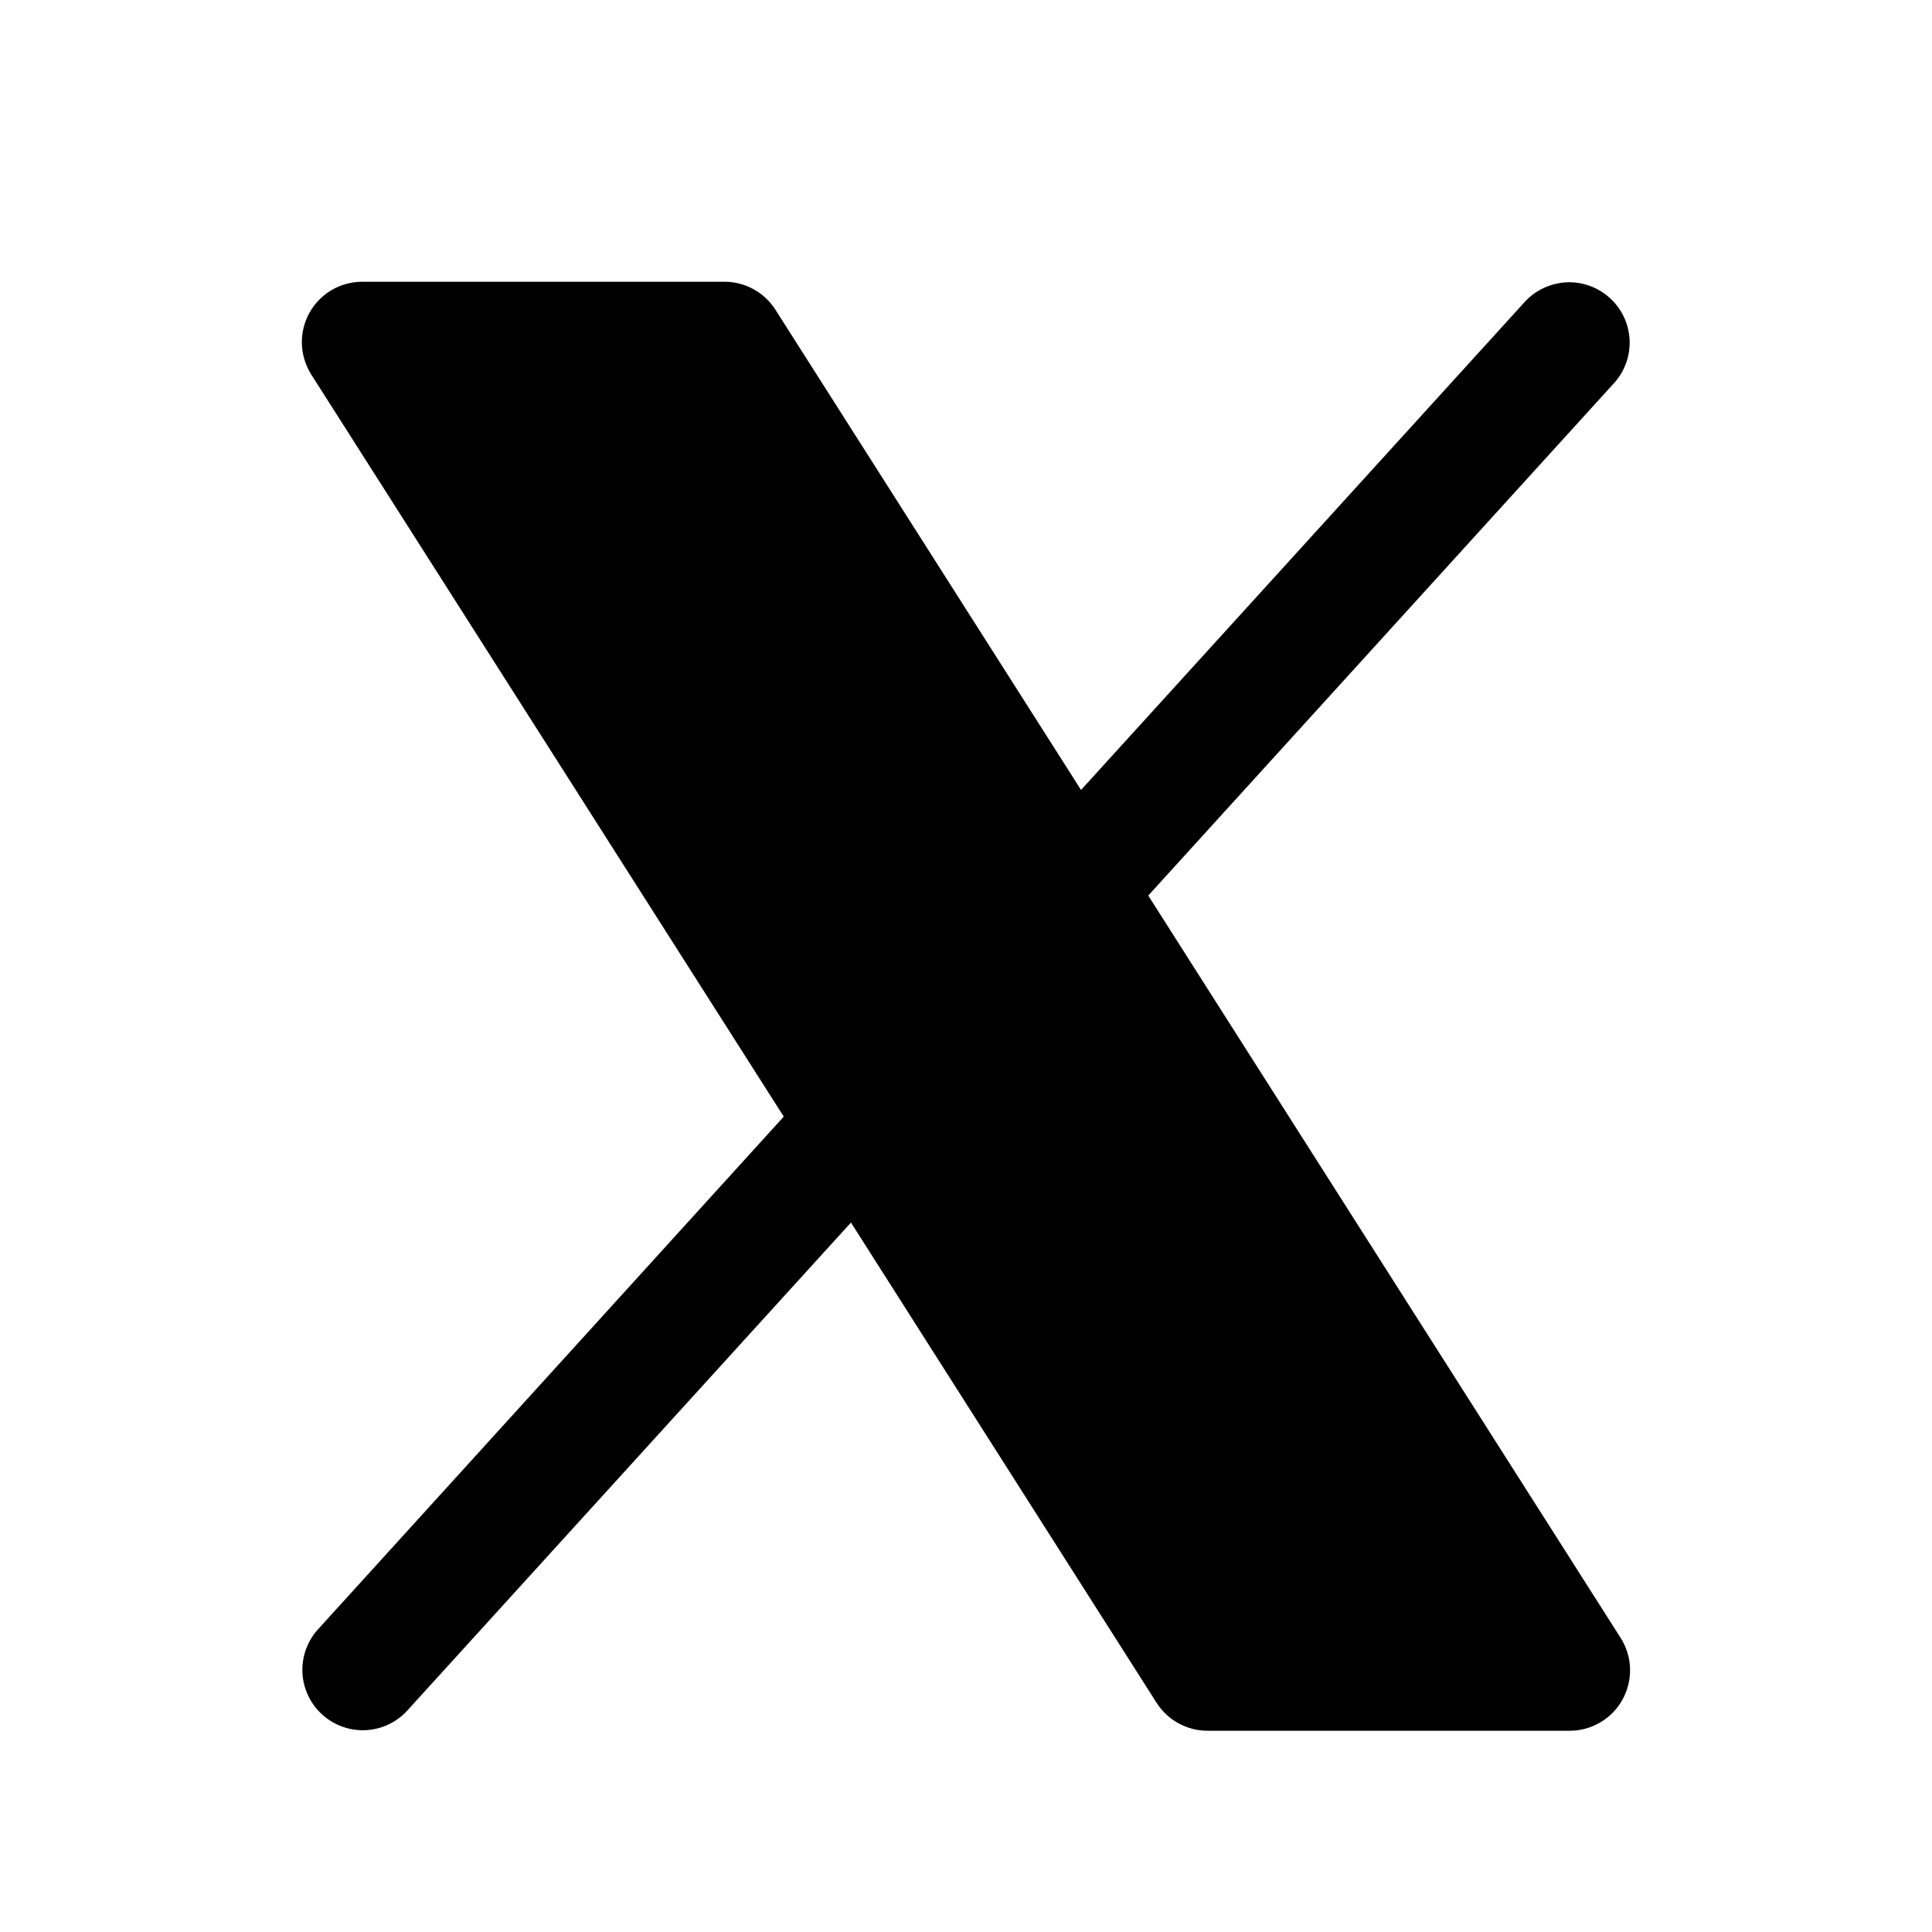
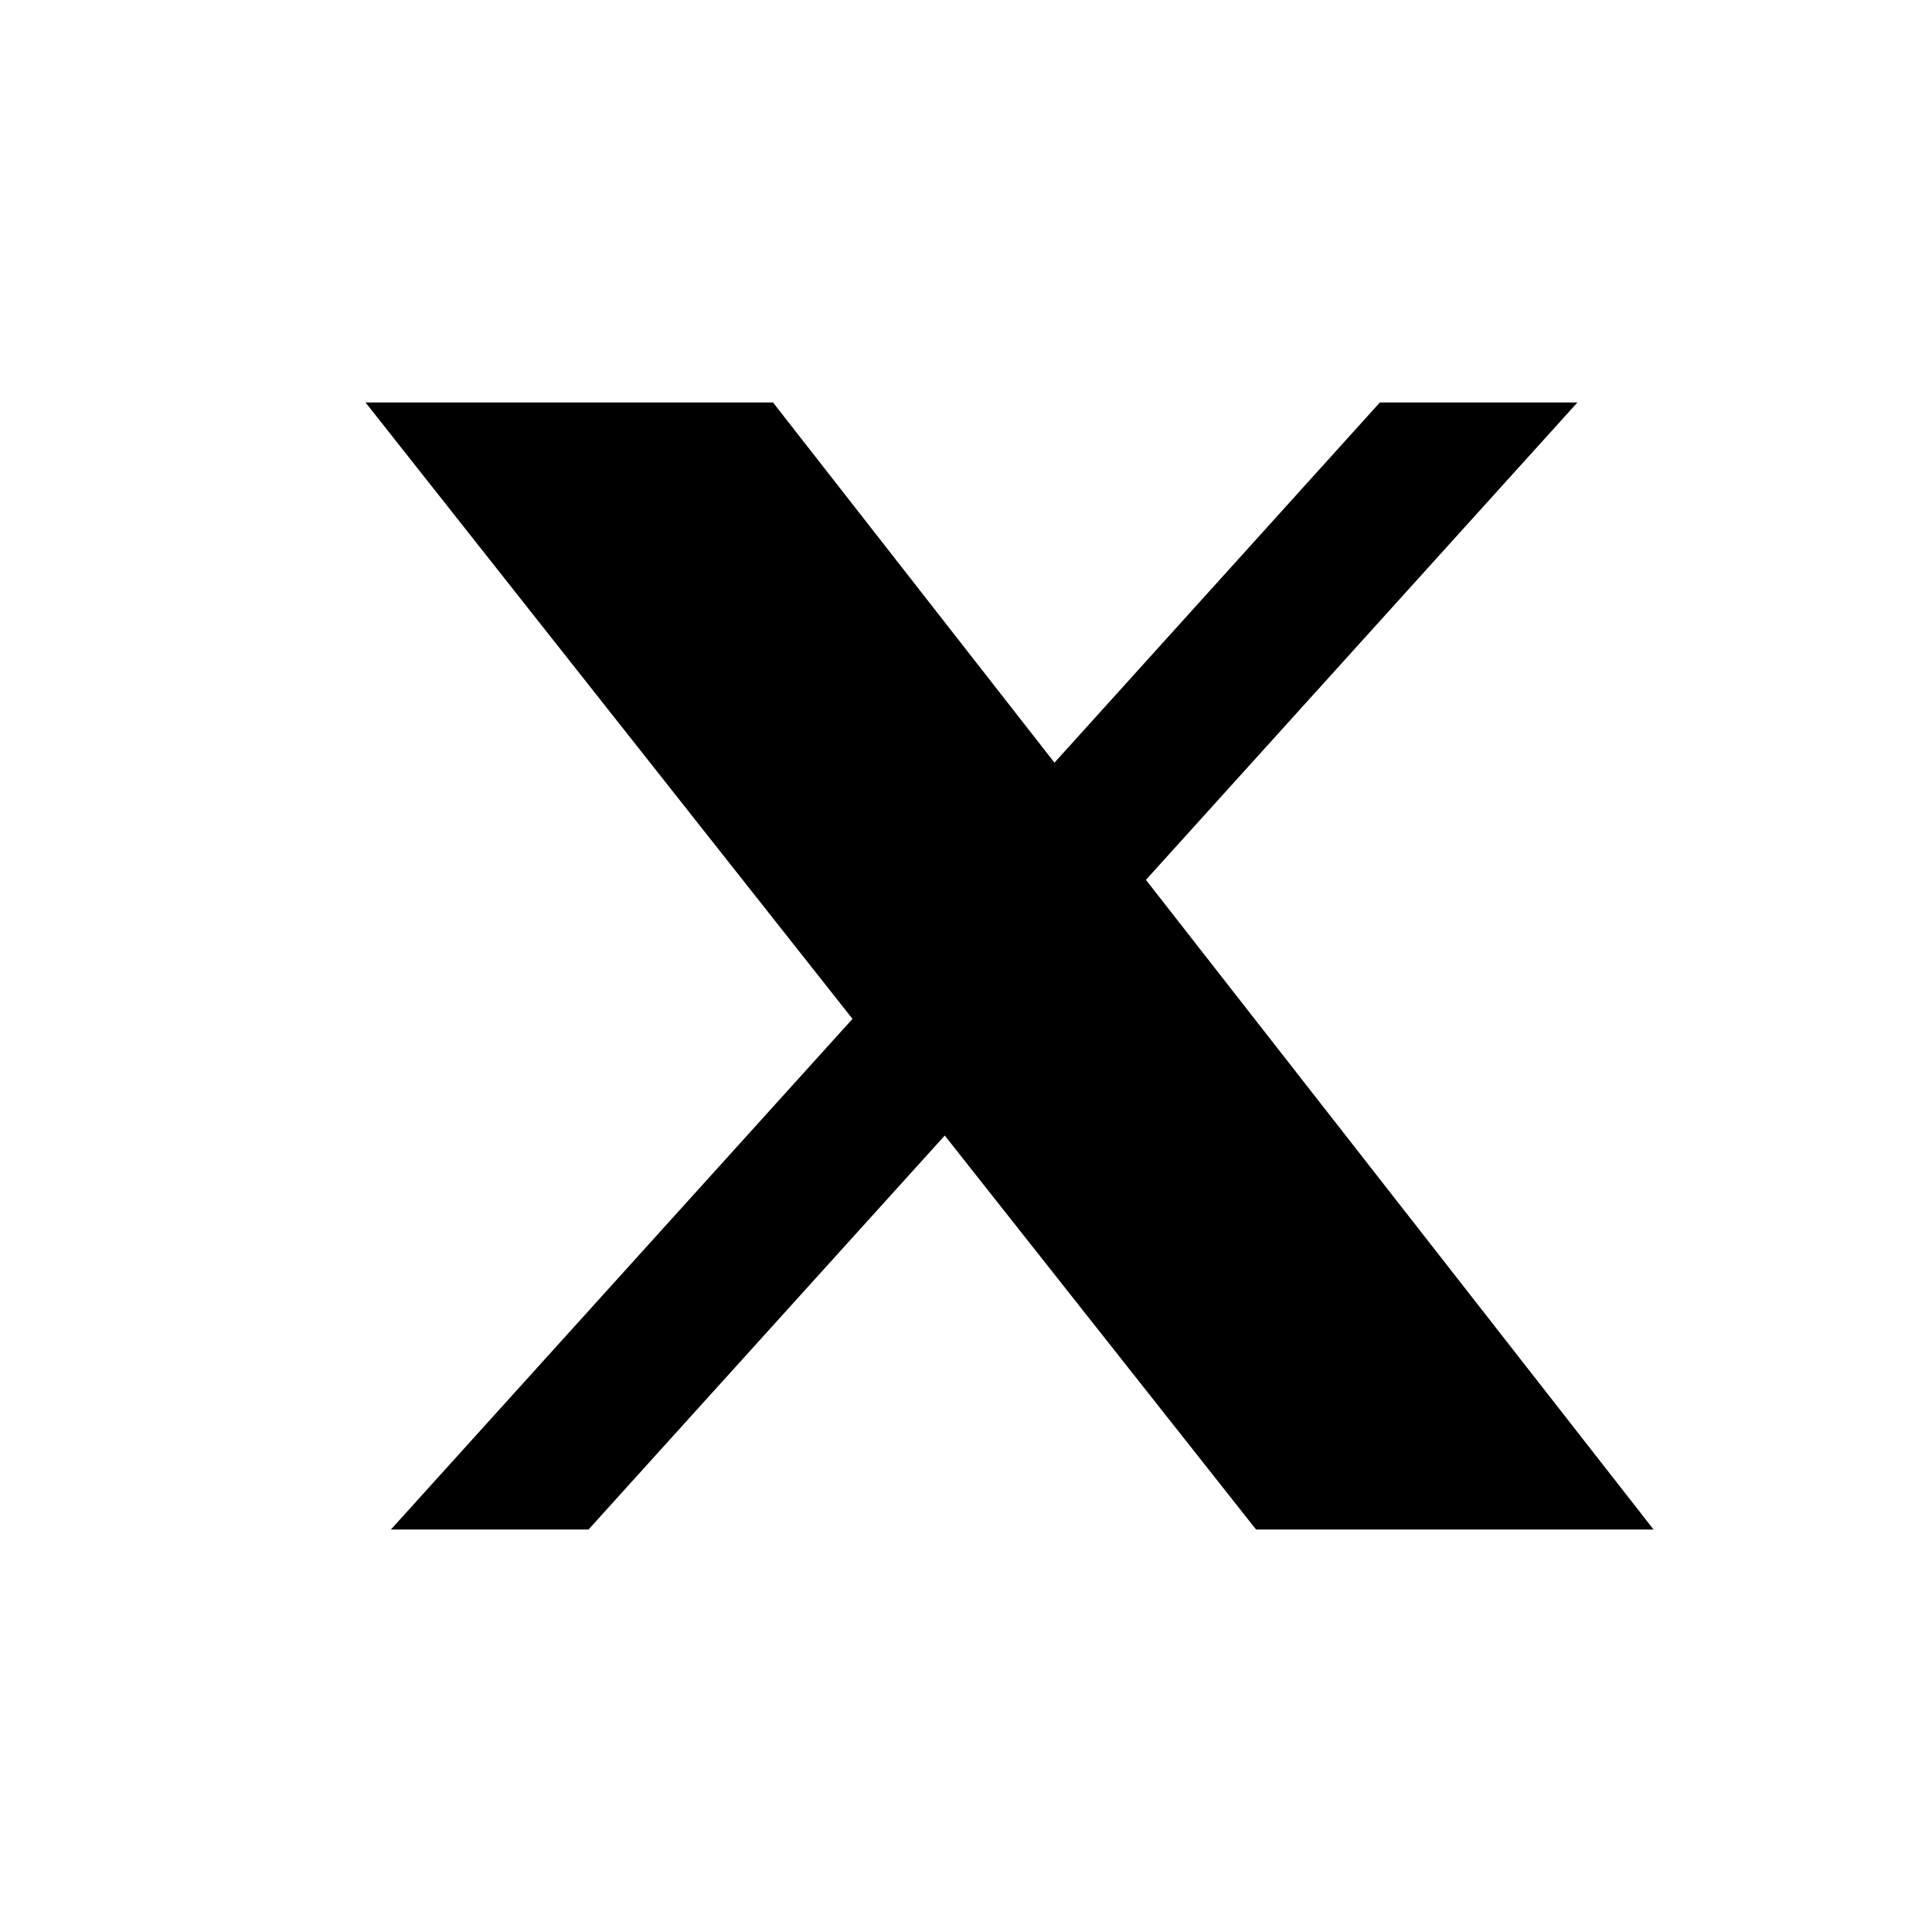
<svg xmlns="http://www.w3.org/2000/svg" width="24" height="24" viewBox="0 0 24 24" fill="none">
-   <path d="M20.156 21.111C20.092 21.229 19.997 21.327 19.881 21.395C19.766 21.464 19.634 21.5 19.5 21.5H15C14.874 21.5 14.75 21.468 14.639 21.407C14.528 21.346 14.435 21.259 14.367 21.152L10.571 15.187L5.055 21.254C4.921 21.399 4.735 21.485 4.537 21.493C4.34 21.501 4.148 21.431 4.002 21.298C3.856 21.166 3.768 20.981 3.757 20.784C3.747 20.587 3.814 20.393 3.945 20.246L9.736 13.871L3.867 4.653C3.795 4.54 3.755 4.409 3.75 4.275C3.746 4.14 3.778 4.007 3.842 3.889C3.907 3.771 4.002 3.673 4.118 3.604C4.234 3.536 4.366 3.5 4.5 3.5H9C9.126 3.5 9.251 3.532 9.361 3.593C9.472 3.654 9.565 3.741 9.633 3.848L13.429 9.813L18.945 3.746C19.08 3.601 19.266 3.516 19.463 3.507C19.66 3.499 19.852 3.569 19.998 3.702C20.145 3.834 20.232 4.019 20.243 4.216C20.254 4.413 20.186 4.607 20.055 4.754L14.264 11.125L20.133 20.348C20.205 20.461 20.245 20.592 20.249 20.726C20.253 20.86 20.221 20.993 20.156 21.111Z" fill="currentColor" />
+   <path d="M17.141 5H19.595L14.235 10.93L20.541 19H15.603L11.736 14.106L7.311 19H4.856L10.59 12.657L4.541 5H9.603L13.099 9.474L17.141 5Z" fill="currentColor" />
</svg>
